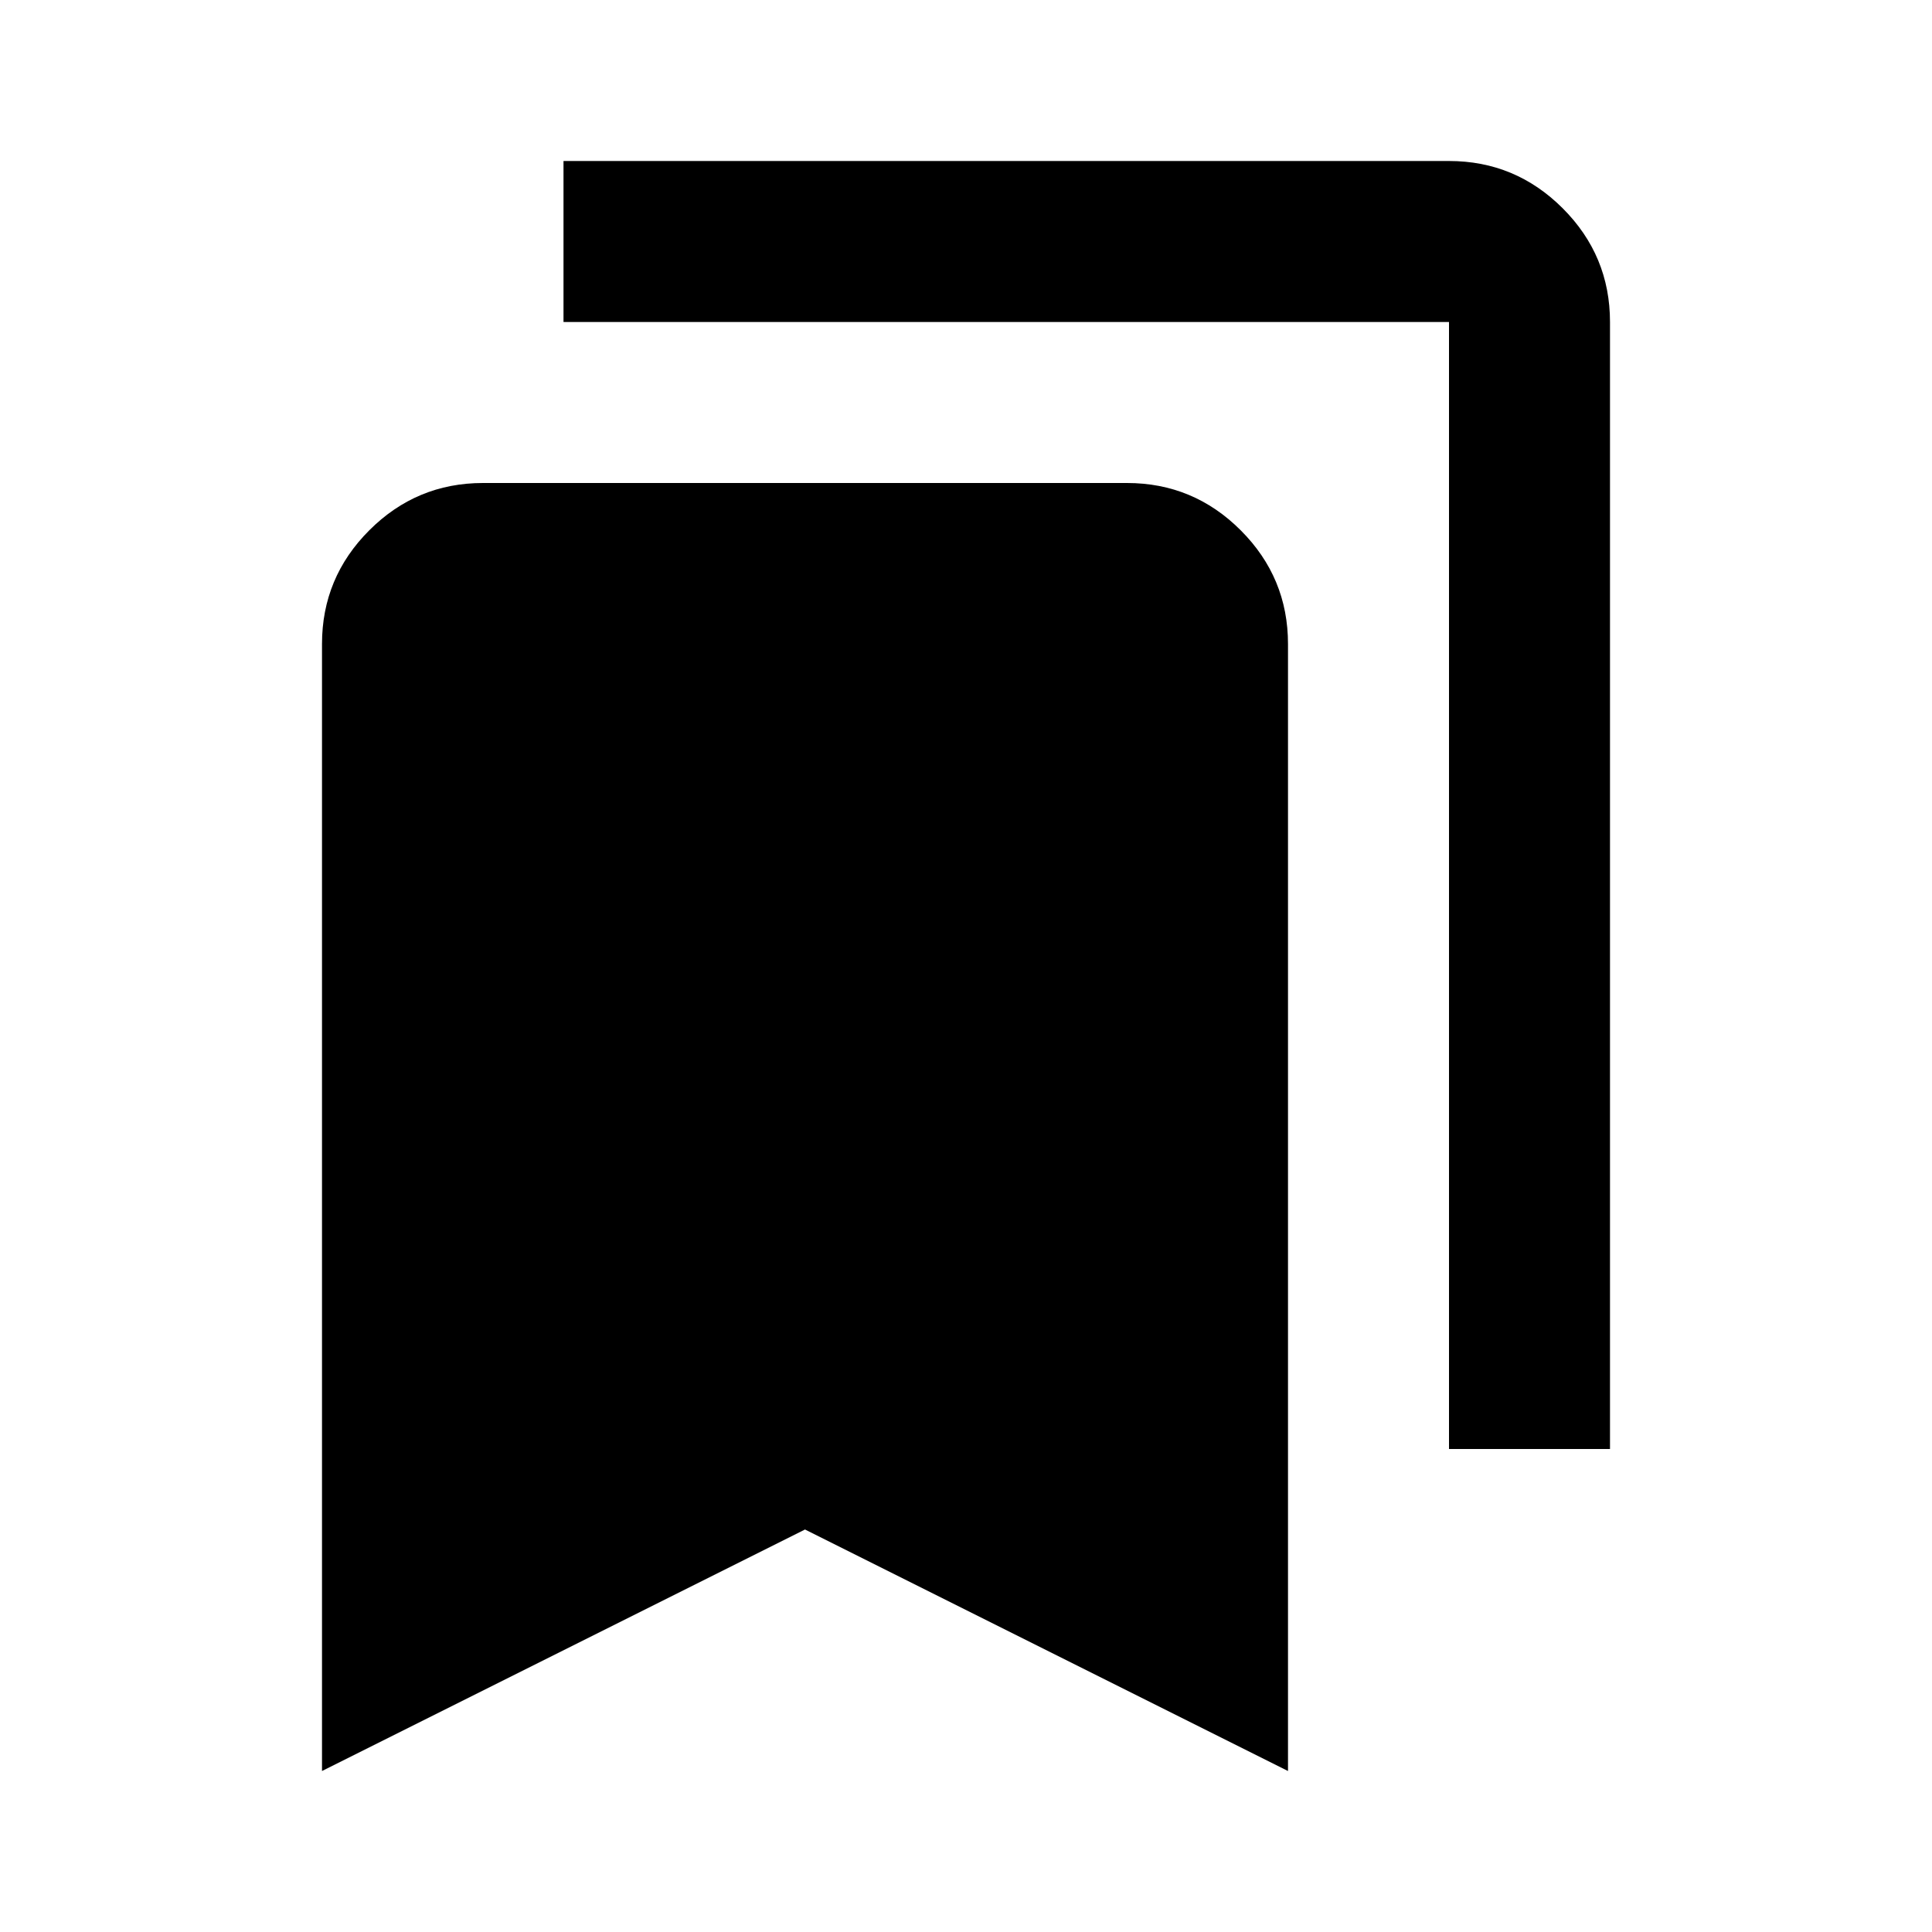
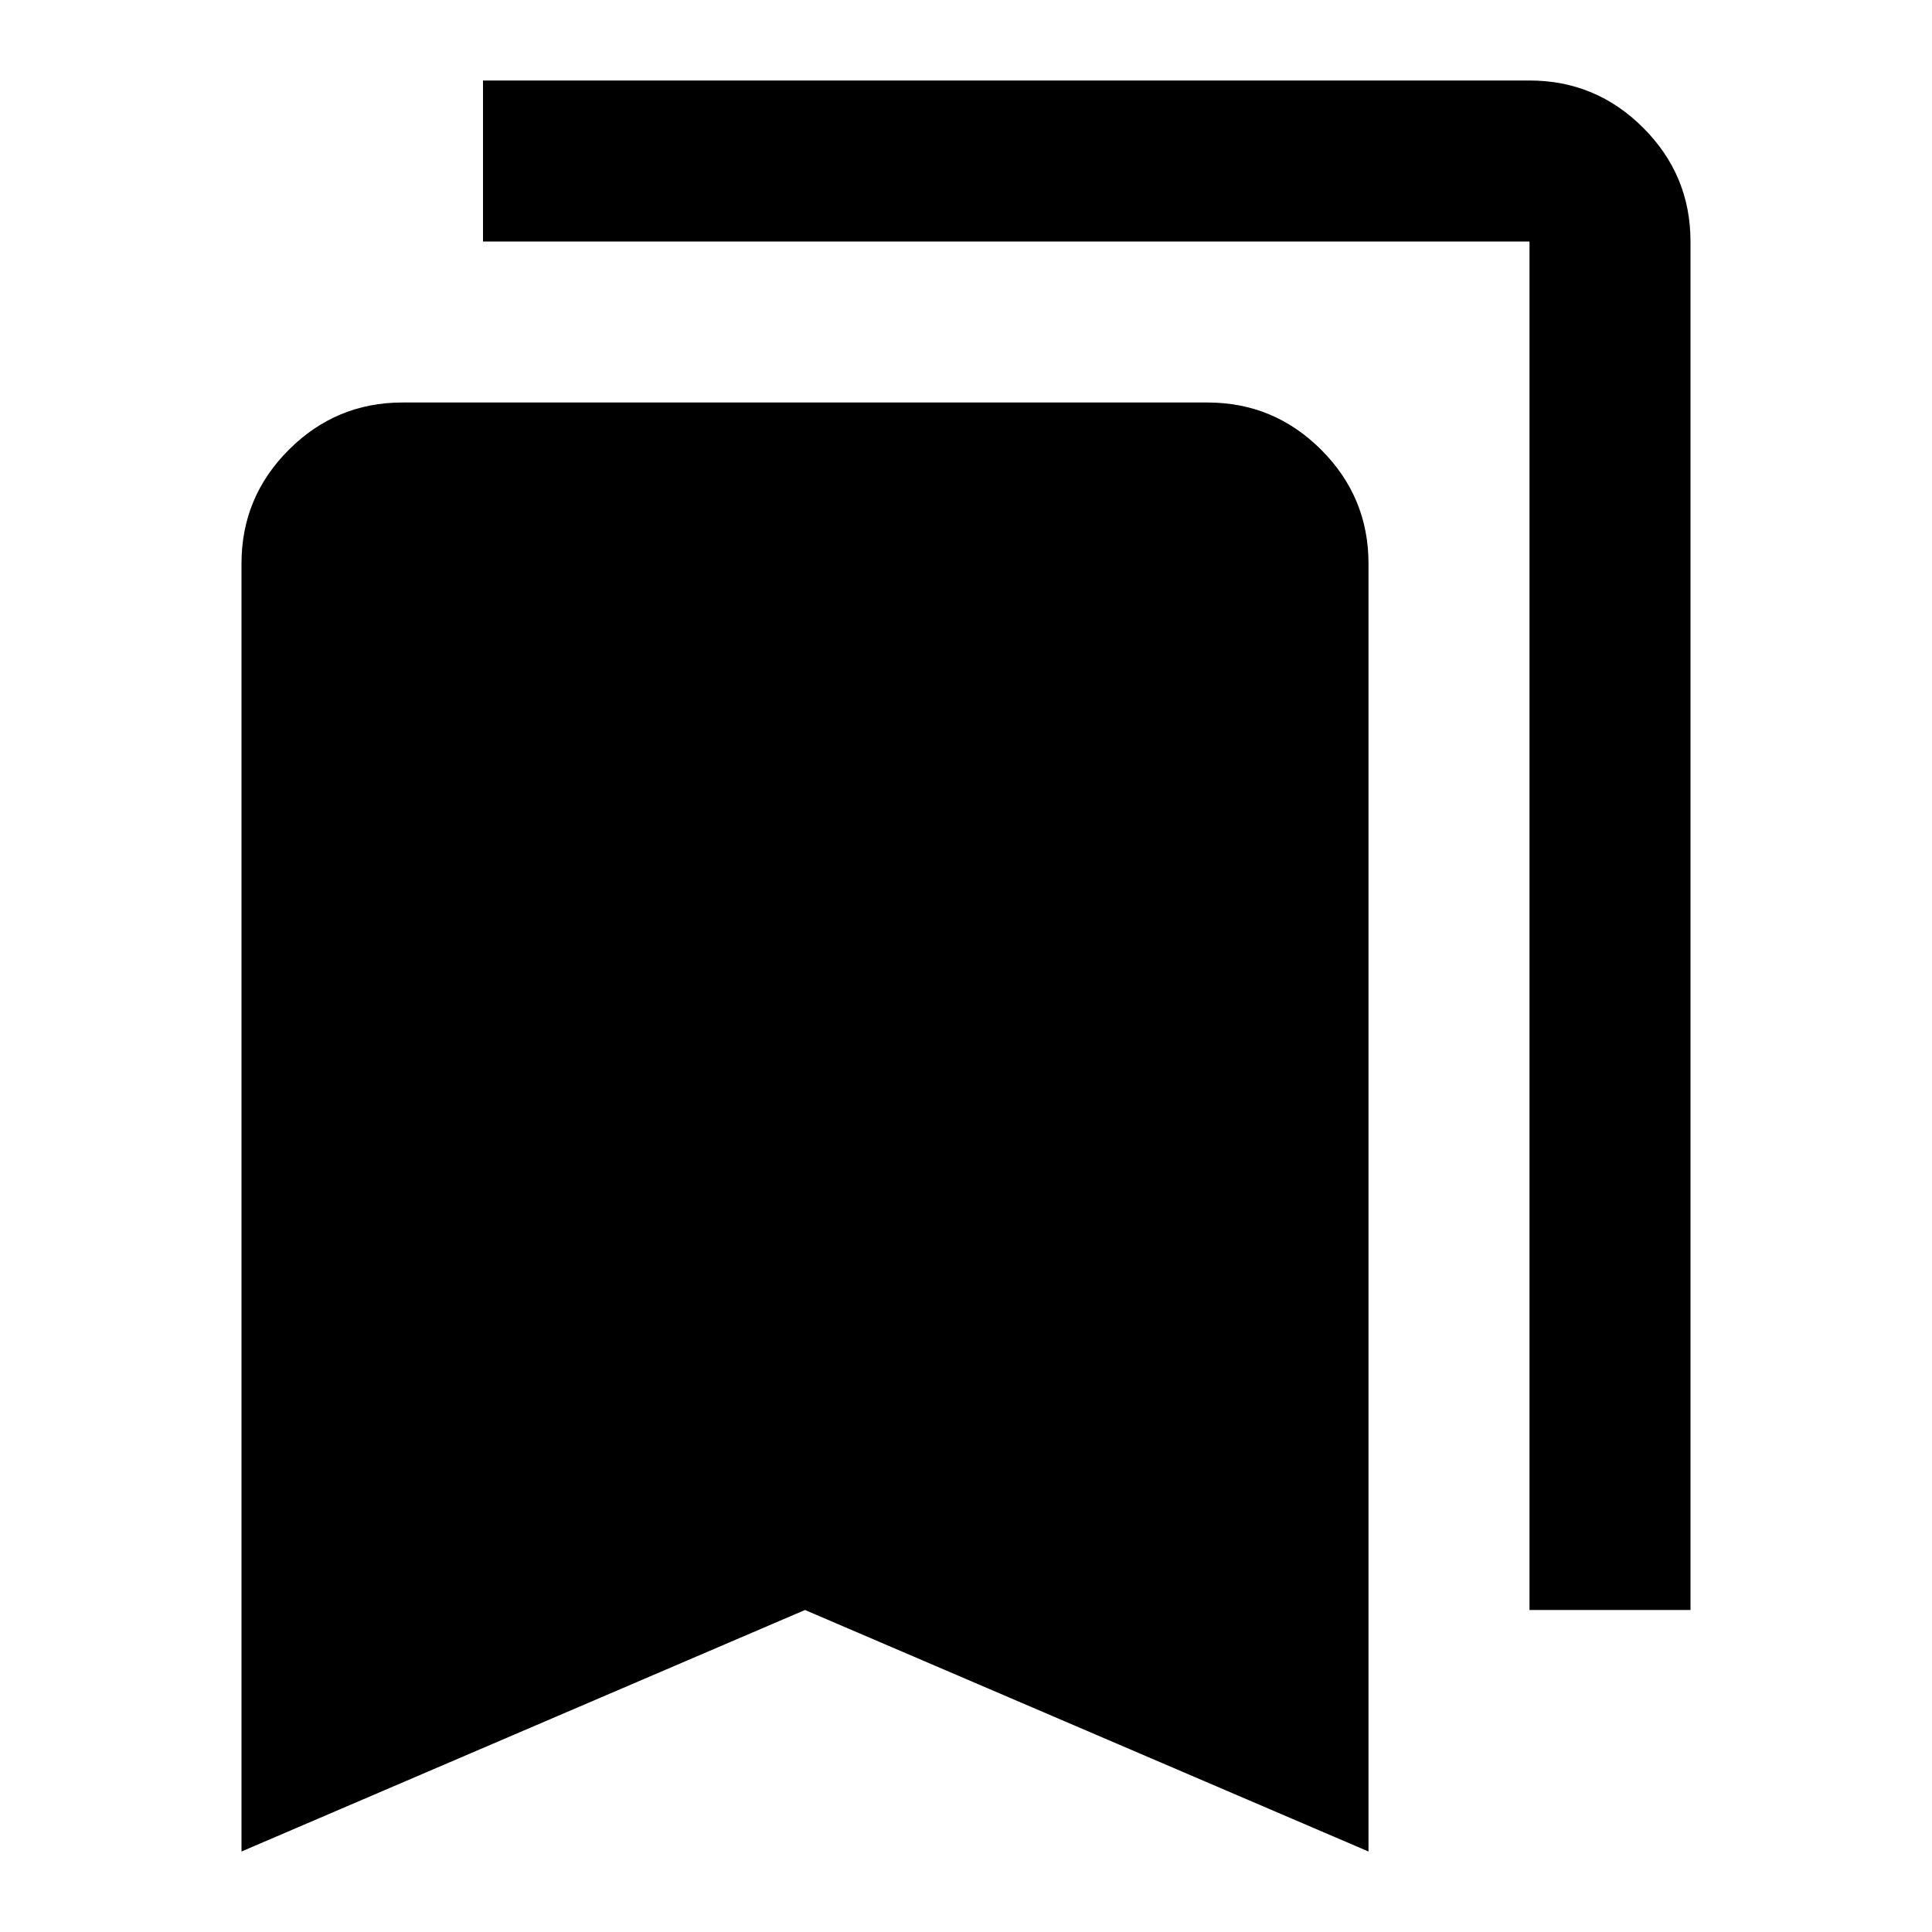
<svg xmlns="http://www.w3.org/2000/svg" height="24" viewBox="0 -960 960 960" width="24">
-   <path d="M160-80v-560q0-33 23.5-56.5T240-720h320q33 0 56.5 23.5T640-640v560L400-200 160-80Zm560-160v-560H280v-80h440q33 0 56.5 23.5T800-800v560h-80Z" />
+   <path d="M120-40v-640q0-33 23.5-56.5T200-760h400q33 0 56.5 23.5T680-680v640L400-160 120-40Zm640-120v-680H240v-80h520q33 0 56.5 23.5T840-840v680h-80Z" />
</svg>
